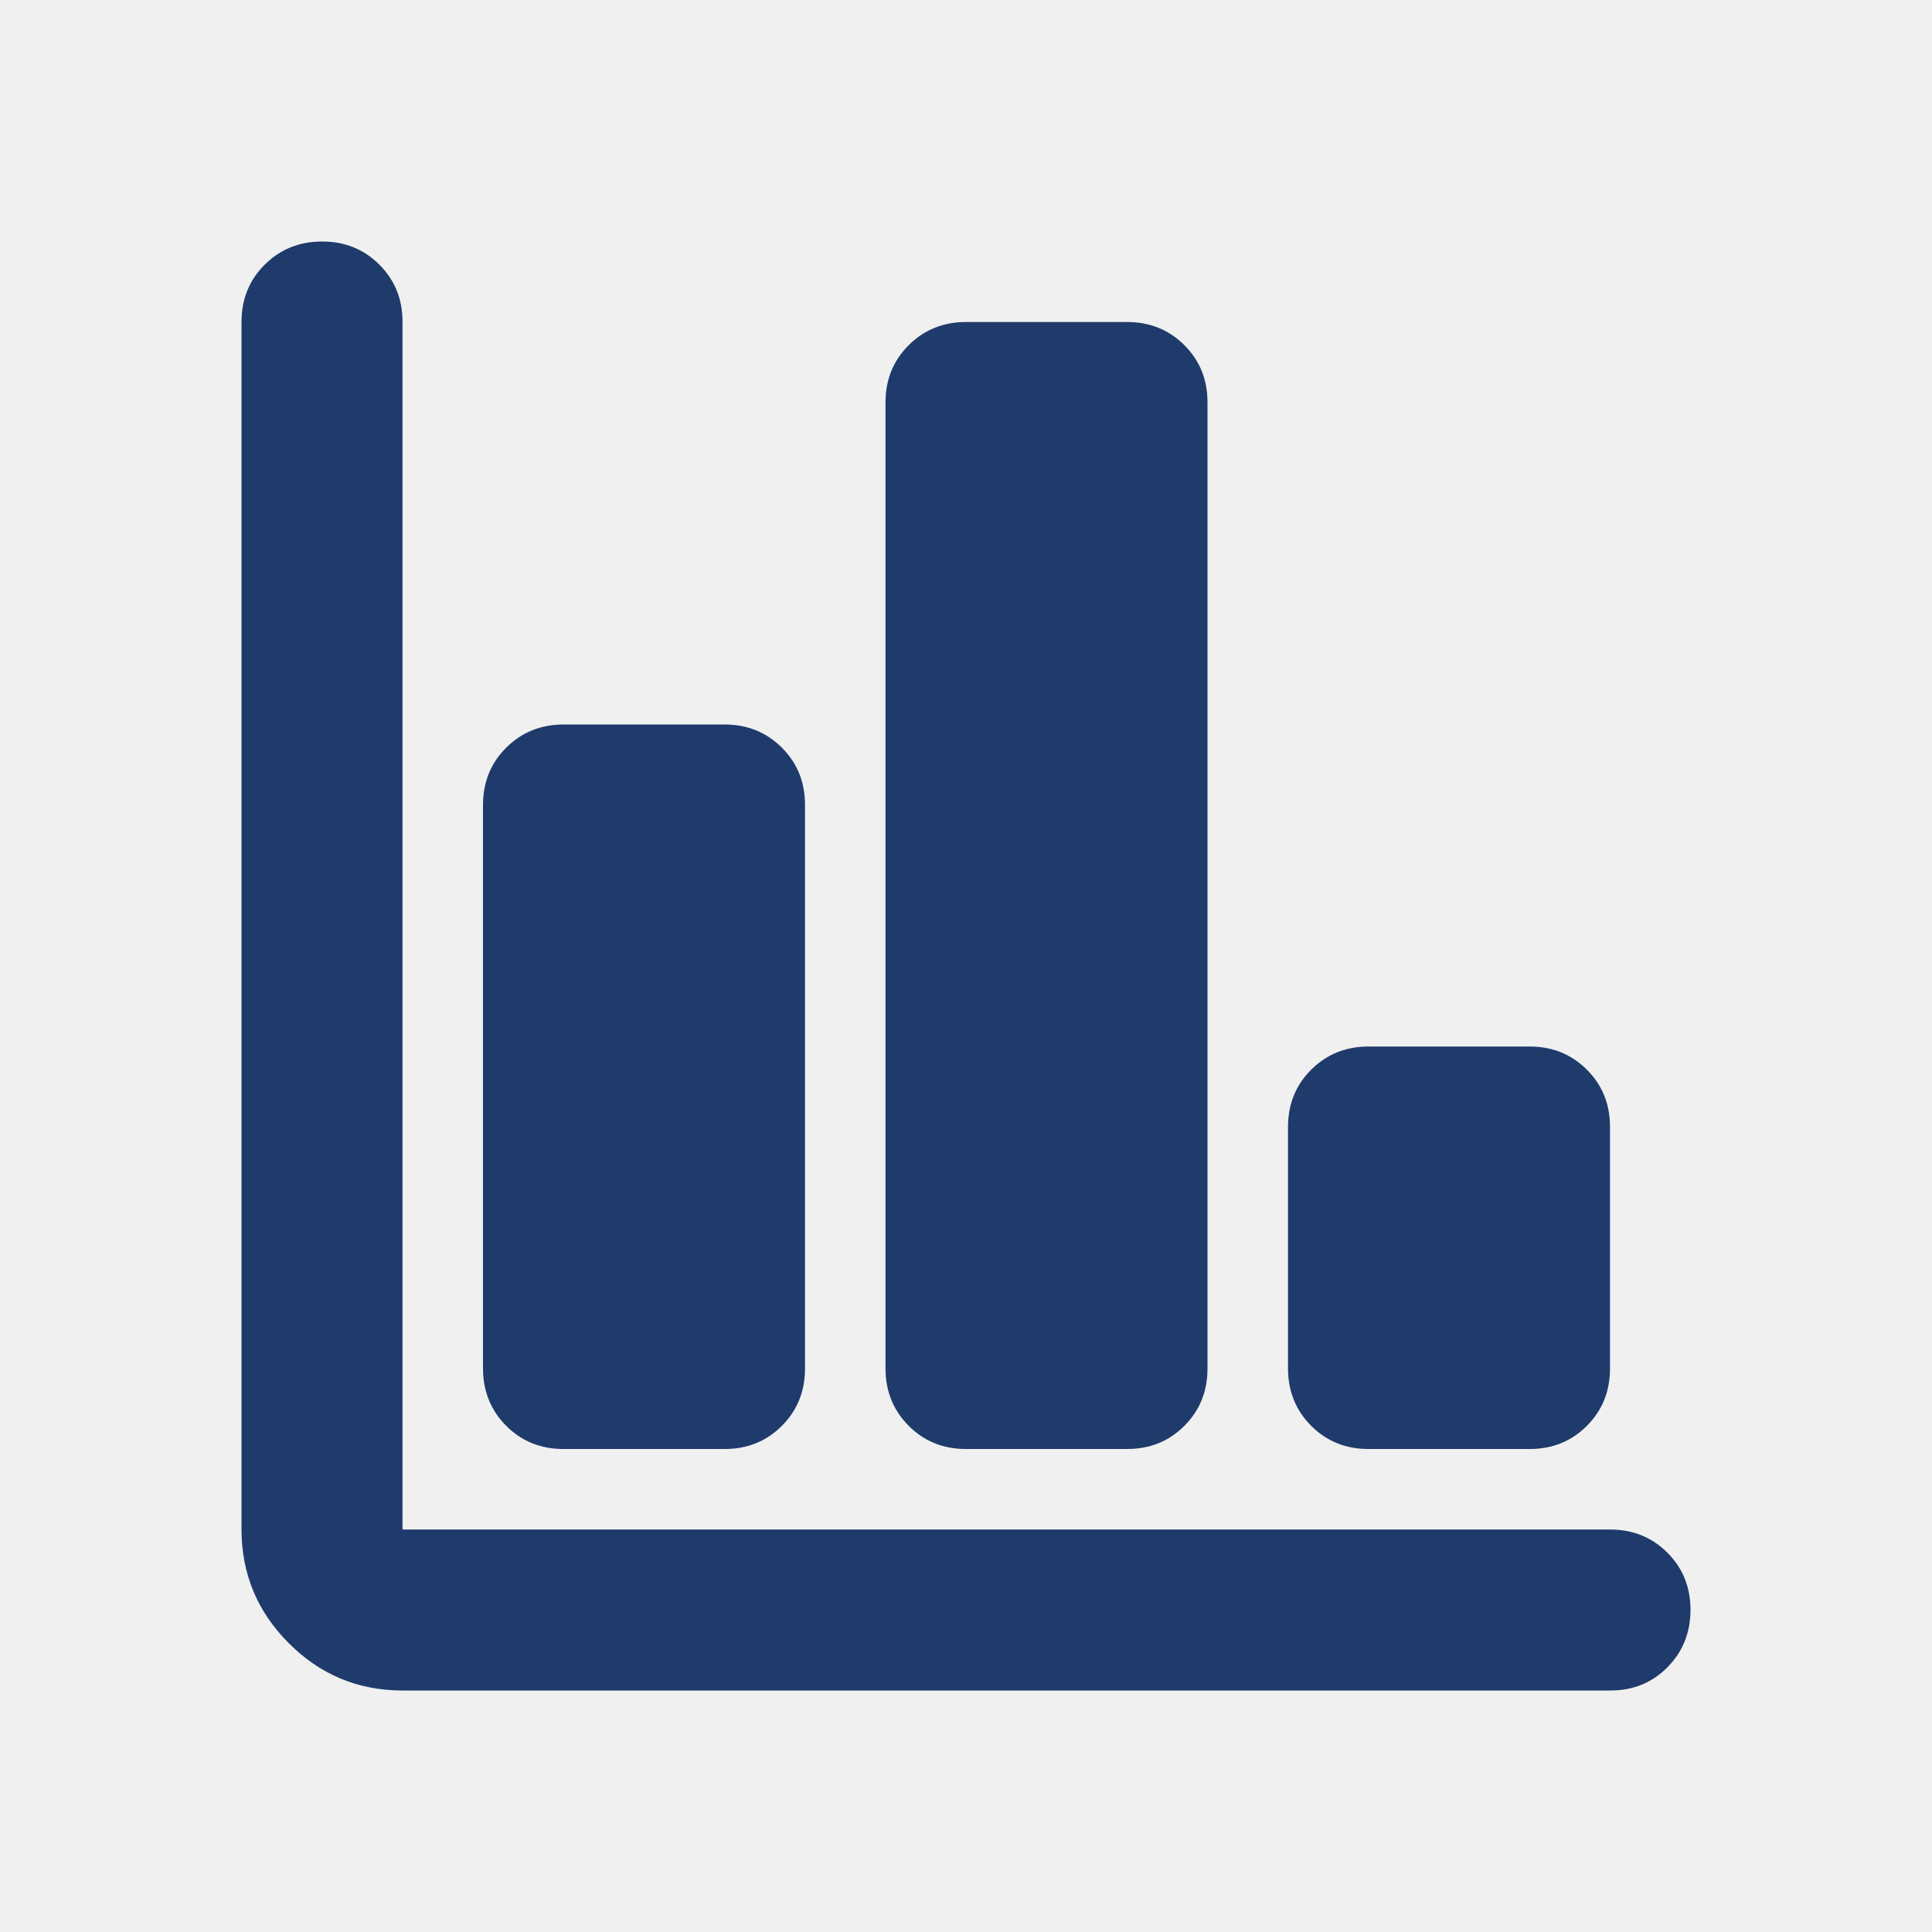
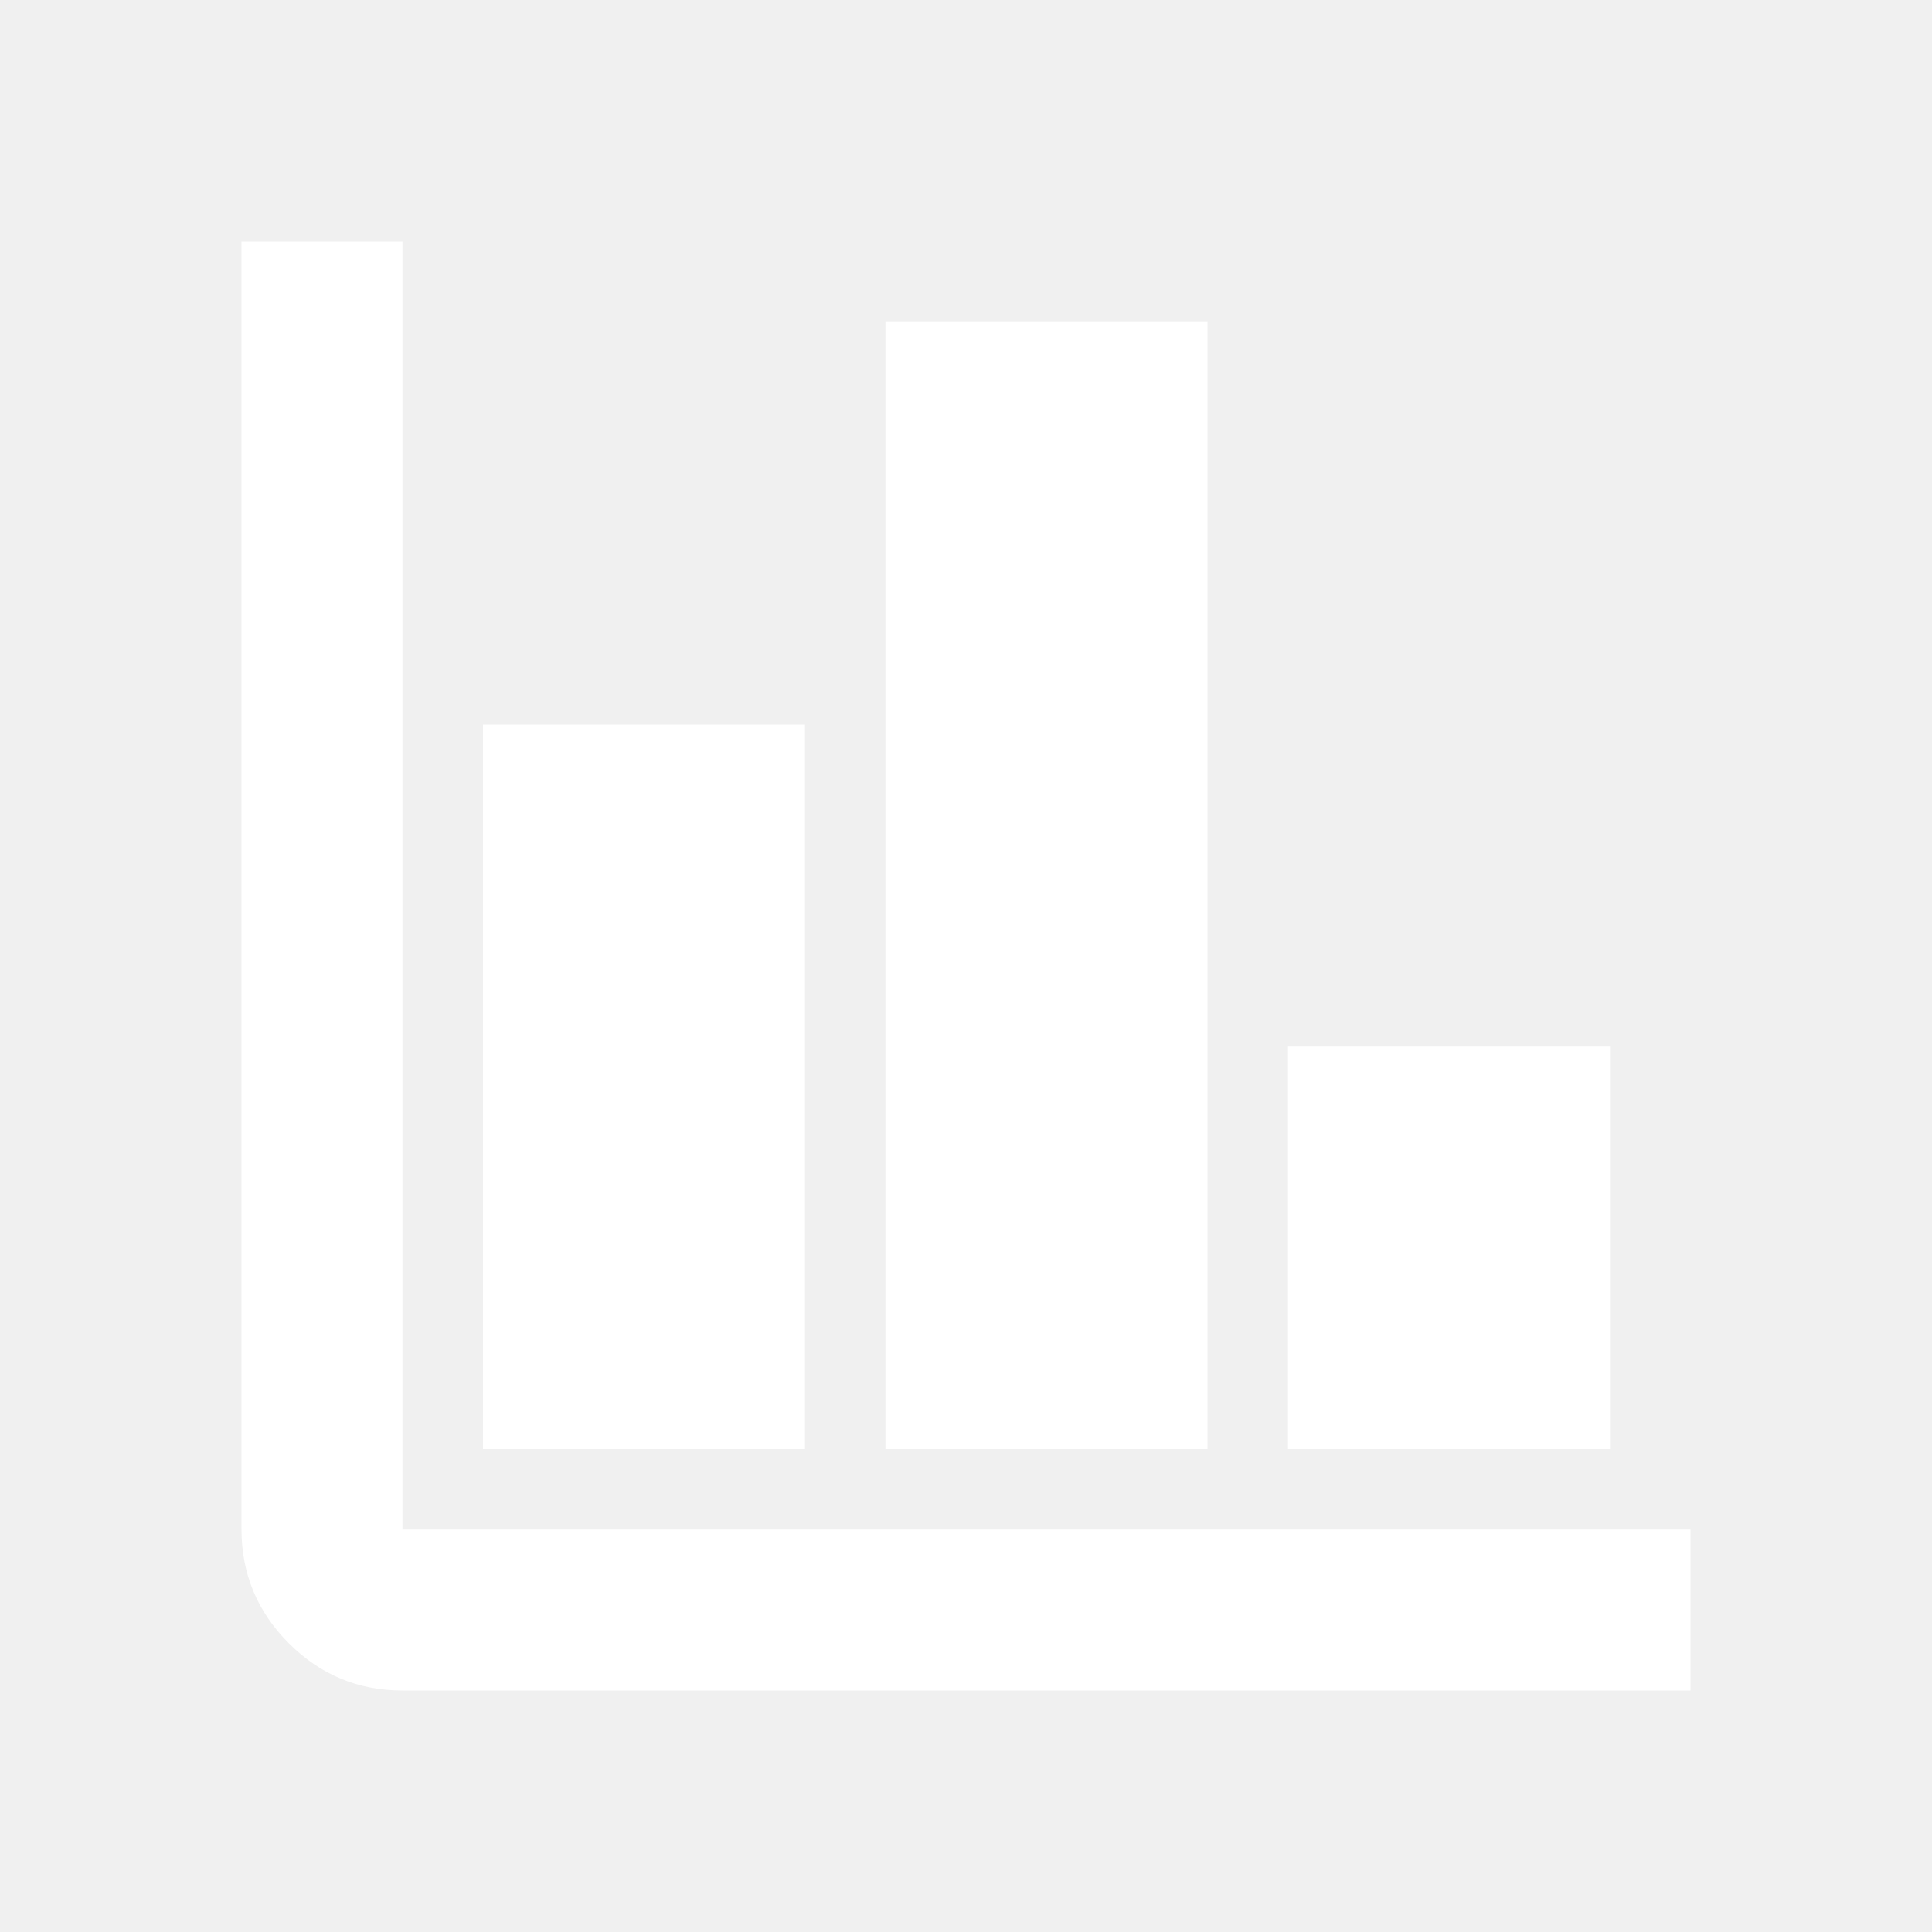
<svg xmlns="http://www.w3.org/2000/svg" width="24" height="24" viewBox="0 0 24 24">
-   <rect width="24" height="24" fill="none" />
-   <path fill="#1f3b6c" d="M5 21q-.825 0-1.412-.587T3 19V4q0-.425.288-.712T4 3t.713.288T5 4v15h15q.425 0 .713.288T21 20t-.288.713T20 21zm2-3q-.425 0-.712-.288T6 17v-7q0-.425.288-.712T7 9h2q.425 0 .713.288T10 10v7q0 .425-.288.713T9 18zm5 0q-.425 0-.712-.288T11 17V5q0-.425.288-.712T12 4h2q.425 0 .713.288T15 5v12q0 .425-.288.713T14 18zm5 0q-.425 0-.712-.288T16 17v-3q0-.425.288-.712T17 13h2q.425 0 .713.288T20 14v3q0 .425-.288.713T19 18z" />
+   <path d="M0 0h24v24H0z" fill="none" />
+   <path fill="#fff" d="M5 21q-.825 0-1.412-.587T3 19V3h2v16h16v2zm1-3V9h4v9zm5 0V4h4v14zm5 0v-5h4v5z" />
</svg>
